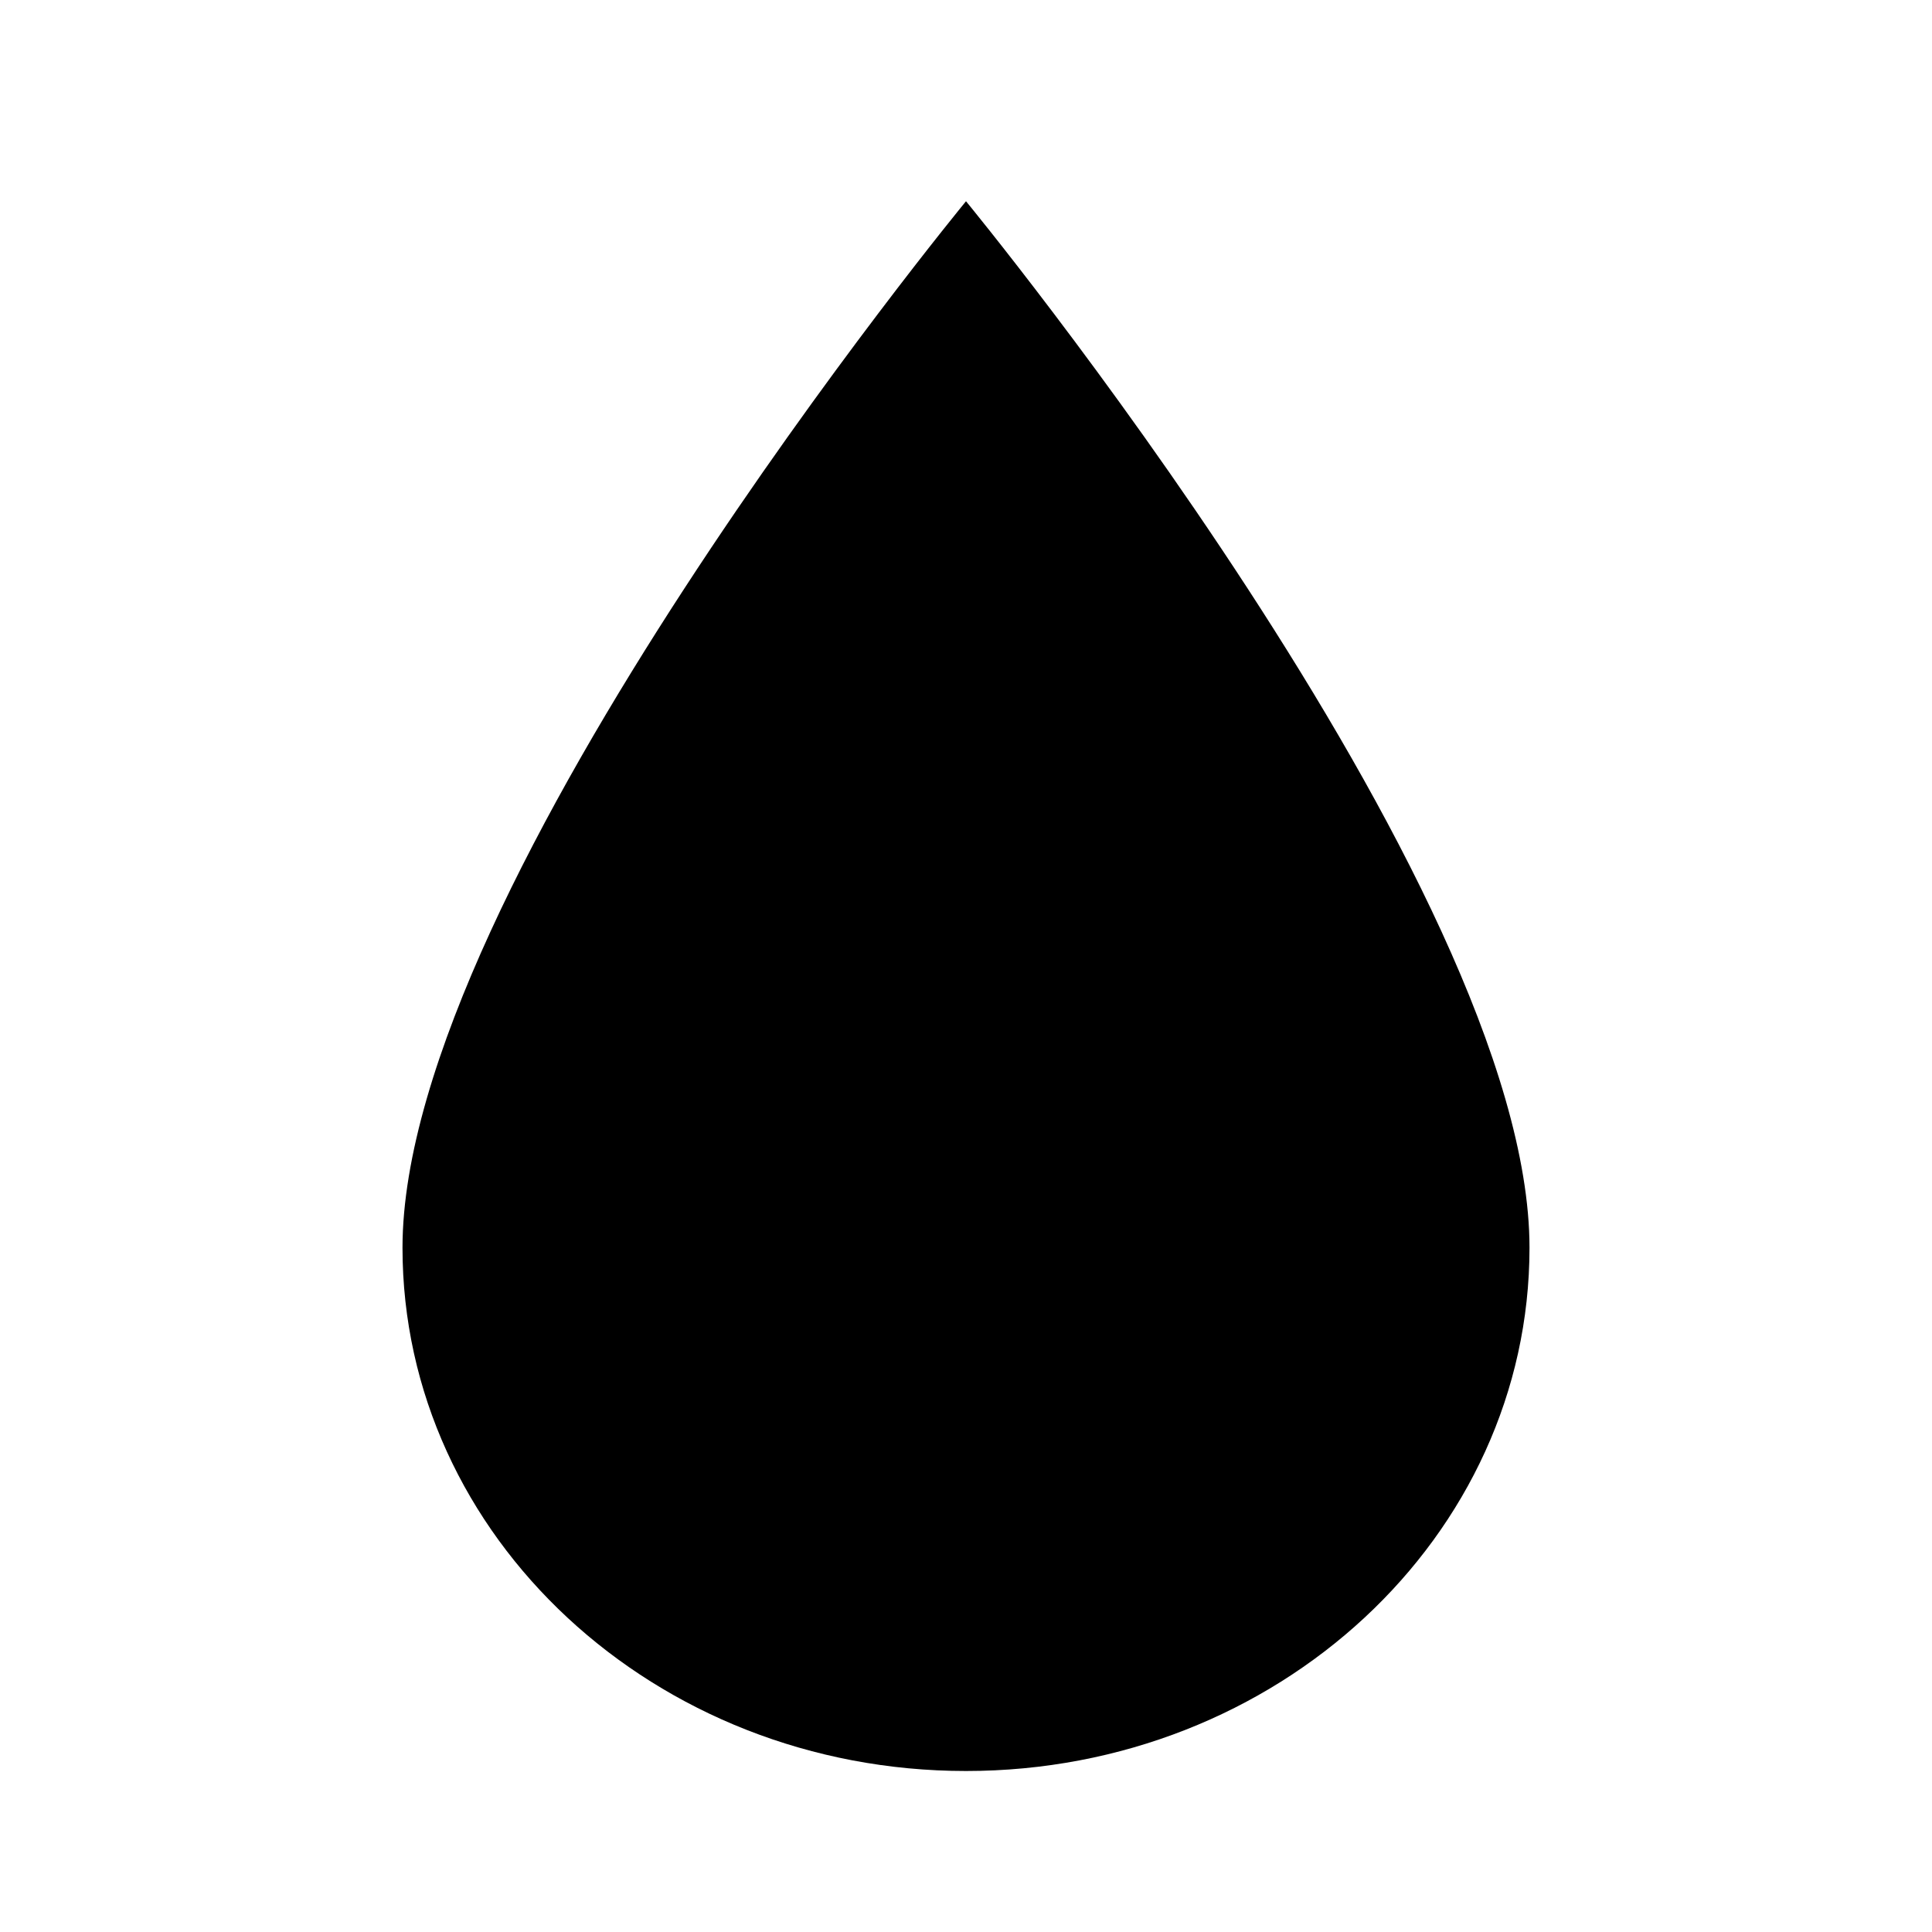
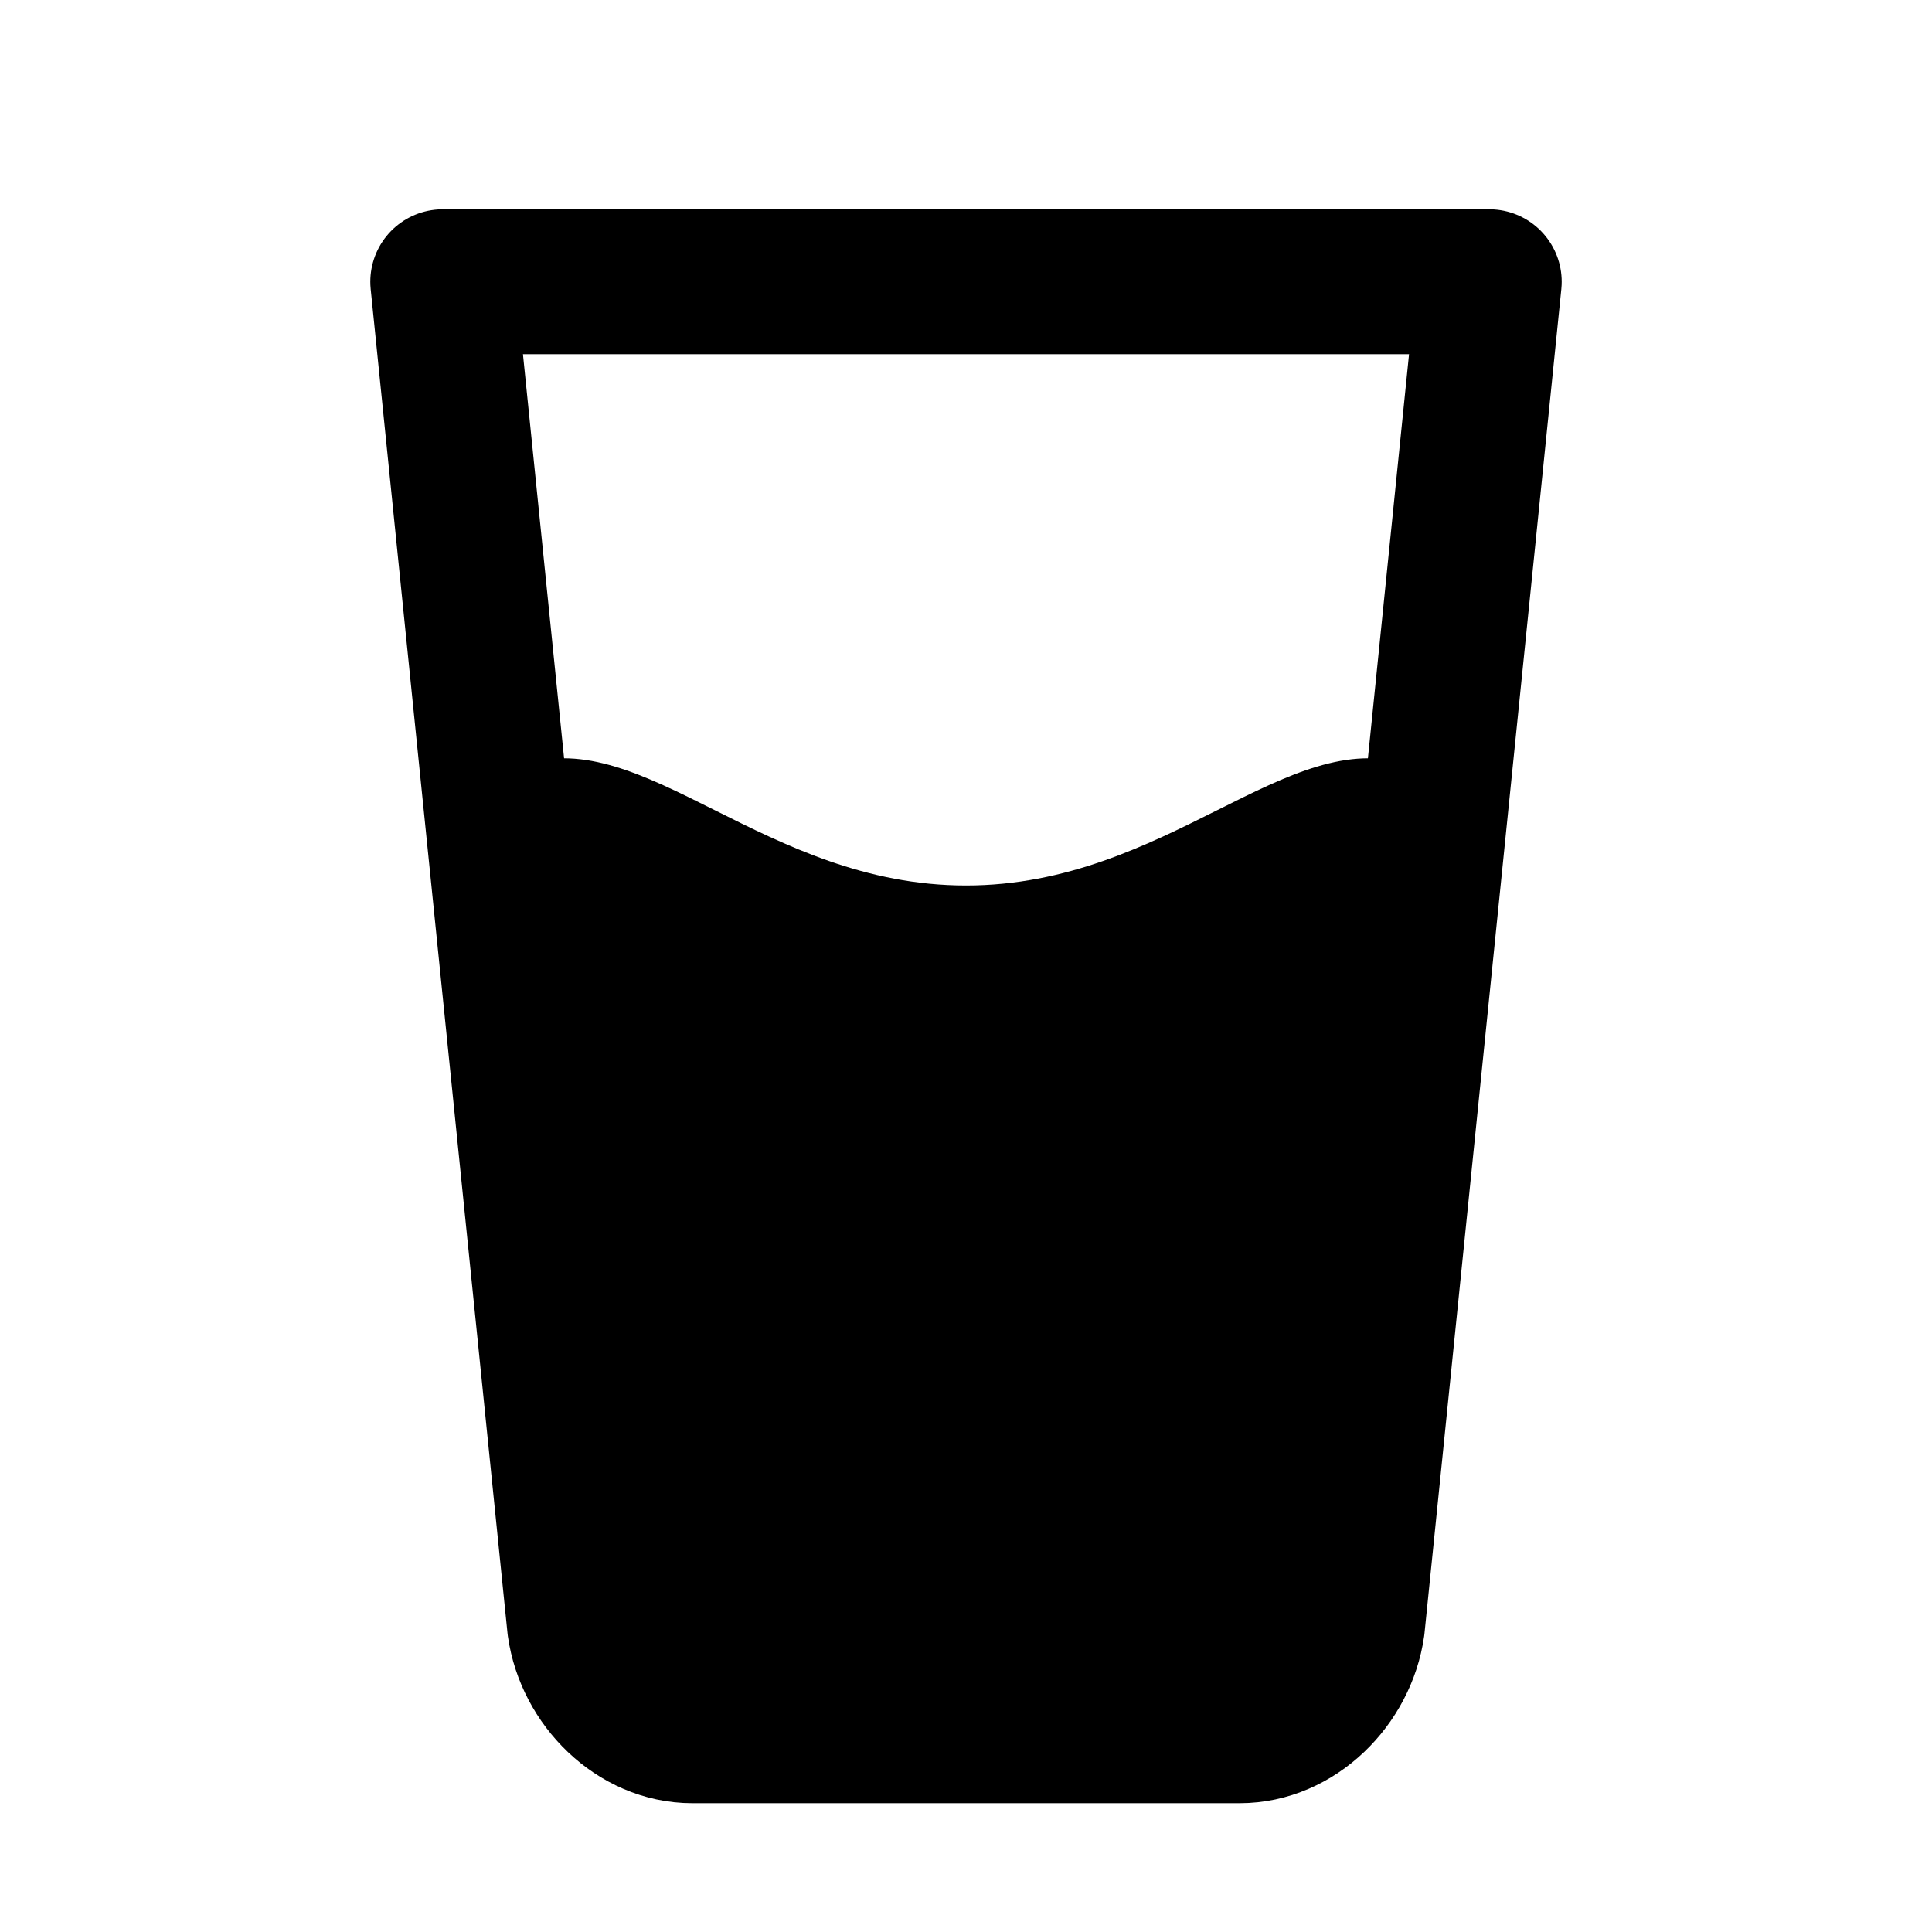
<svg xmlns="http://www.w3.org/2000/svg" width="24" height="24" viewBox="0 0 24 24" fill="none">
-   <path d="M12 2.5C12 2.5 5 11 5 15.5C5 19.09 8.134 22 12 22C15.866 22 19 19.09 19 15.5C19 11 12 2.5 12 2.5Z" fill="currentColor" />
+   <path d="M5.5 3.5H18.5L16.8 20.2C16.7 20.9 16.1 21.5 15.4 21.5H8.6C7.9 21.5 7.3 20.9 7.2 20.2L5.5 3.5Z" stroke="currentColor" stroke-width="1.8" stroke-linecap="round" stroke-linejoin="round" />
+   <path d="M6.5 9.5C8 9 9.5 11 12 11C14.5 11 16 9 17.5 9.5L16.6 20.2C16.5 20.6 16.1 21 15.6 21H8.4C7.9 21 7.5 20.6 7.4 20.2L6.5 9.5Z" fill="currentColor" />
</svg>
